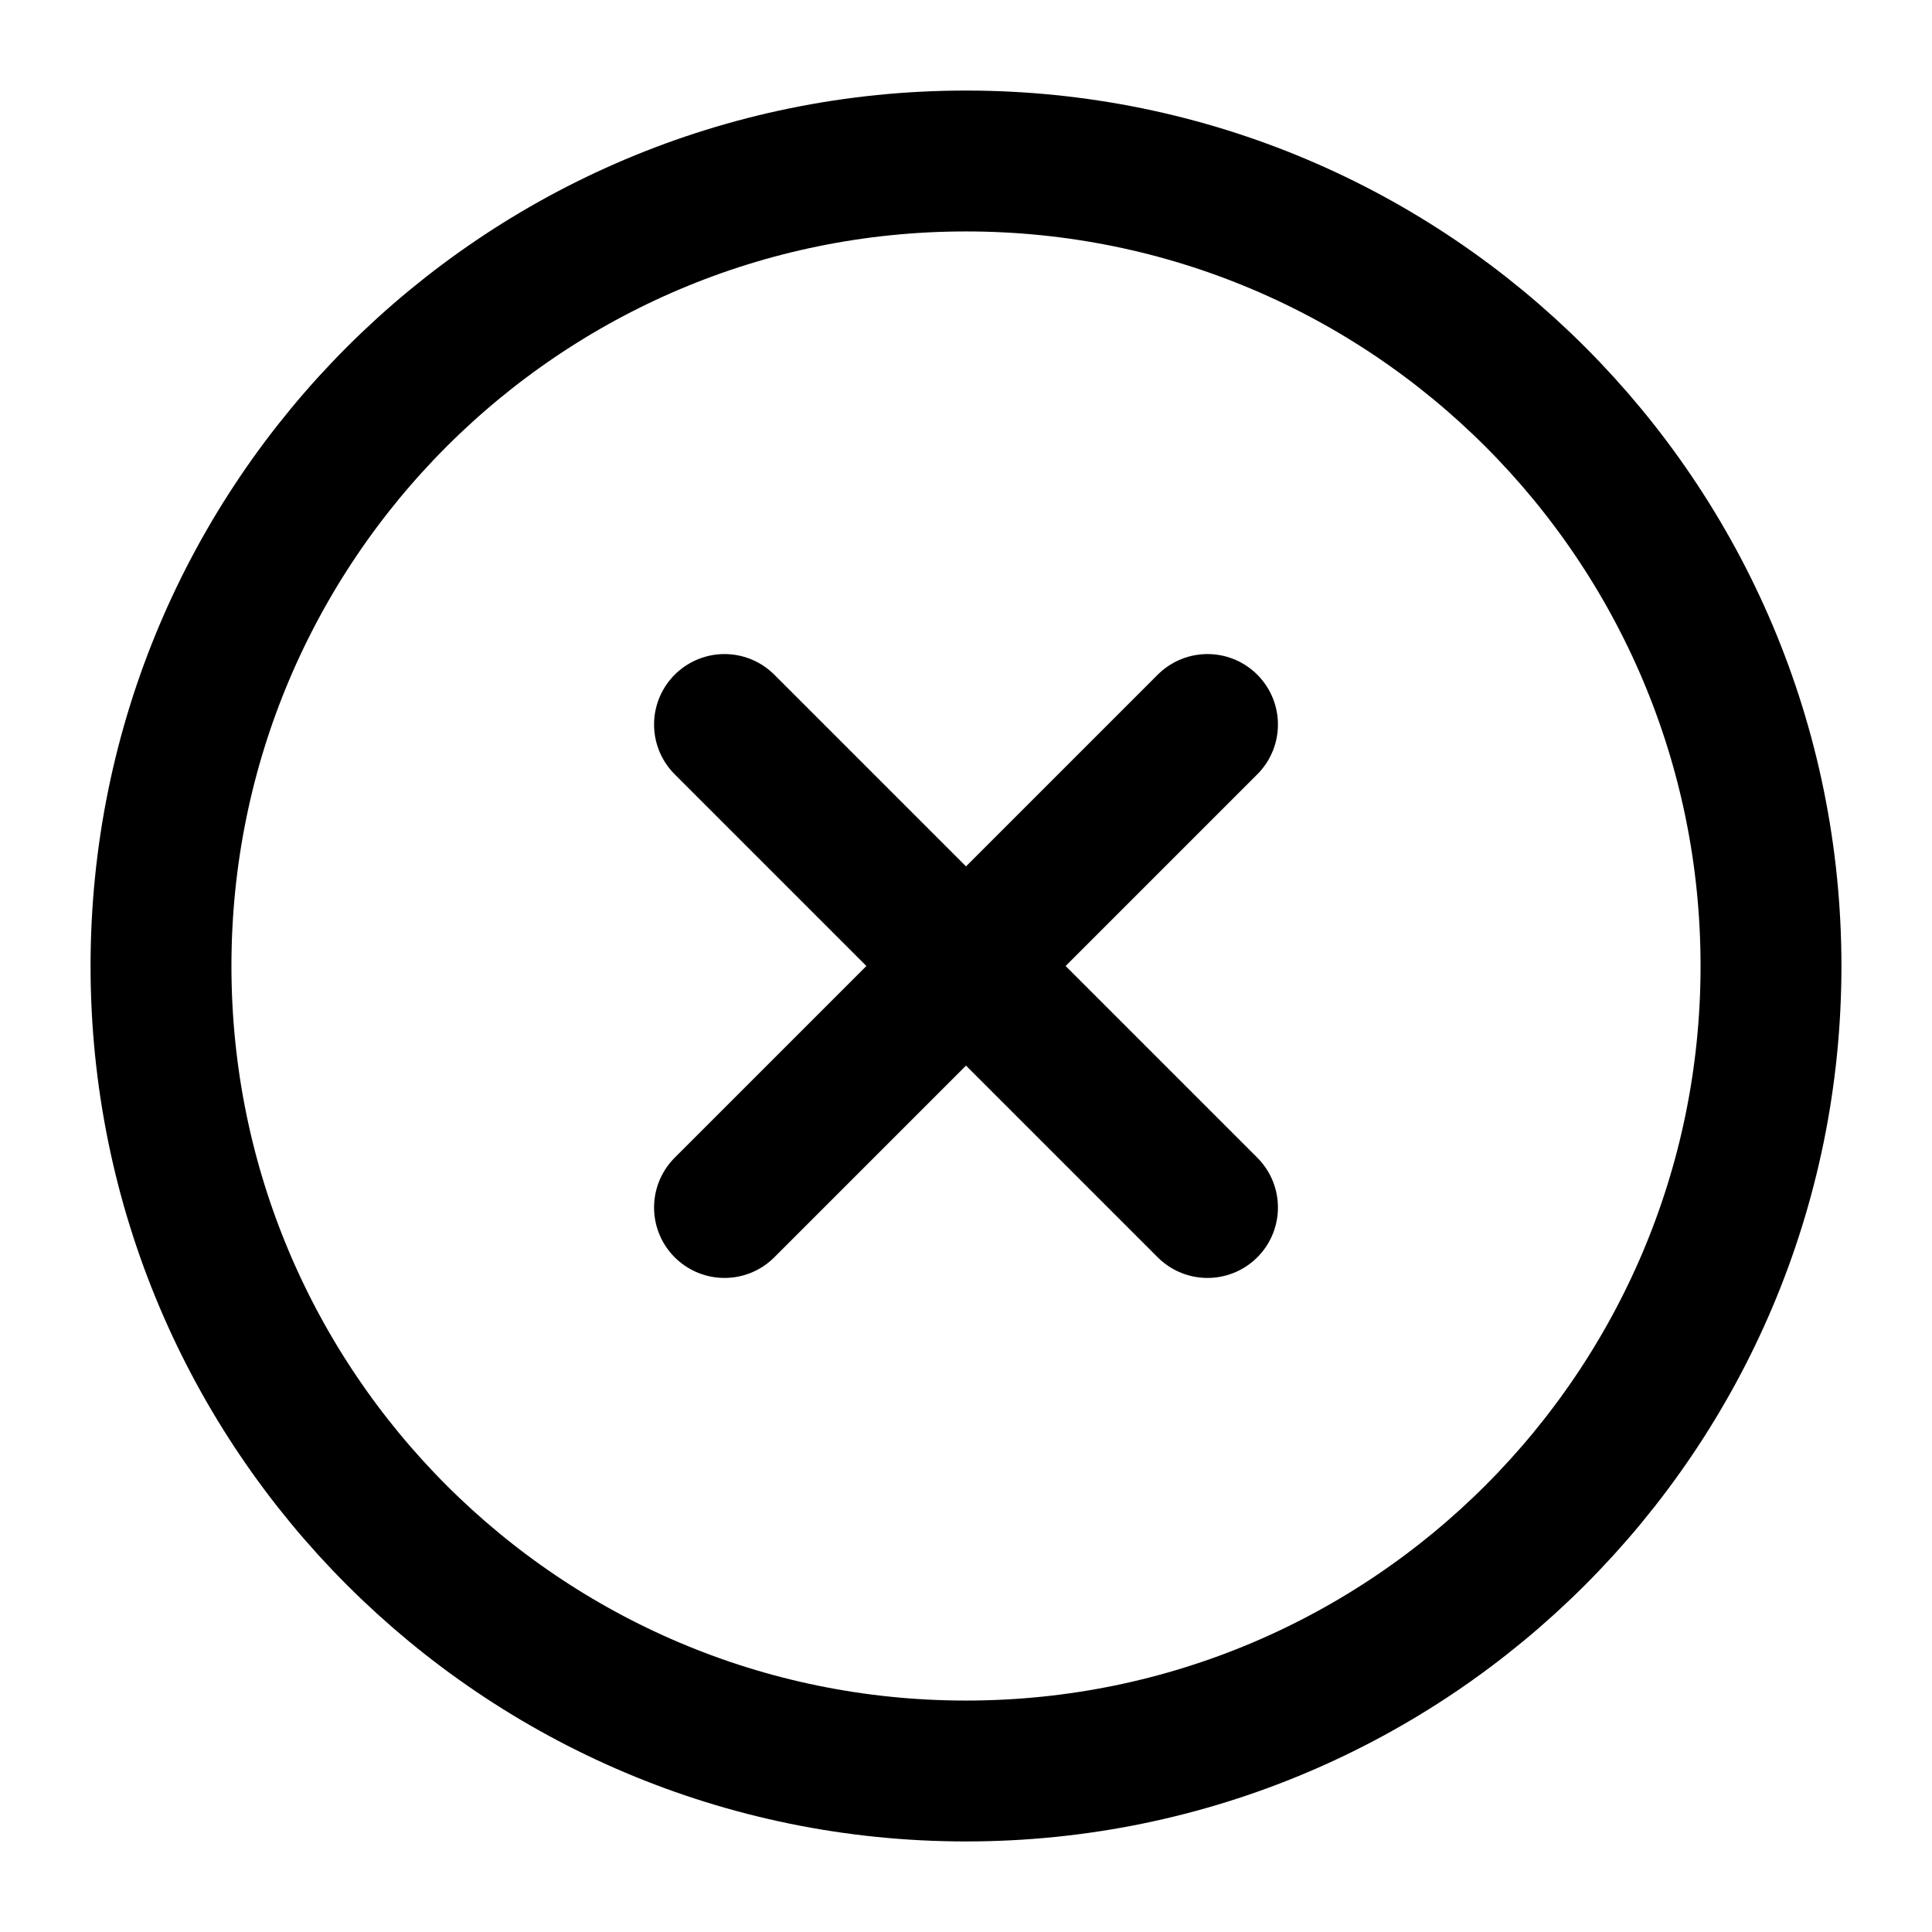
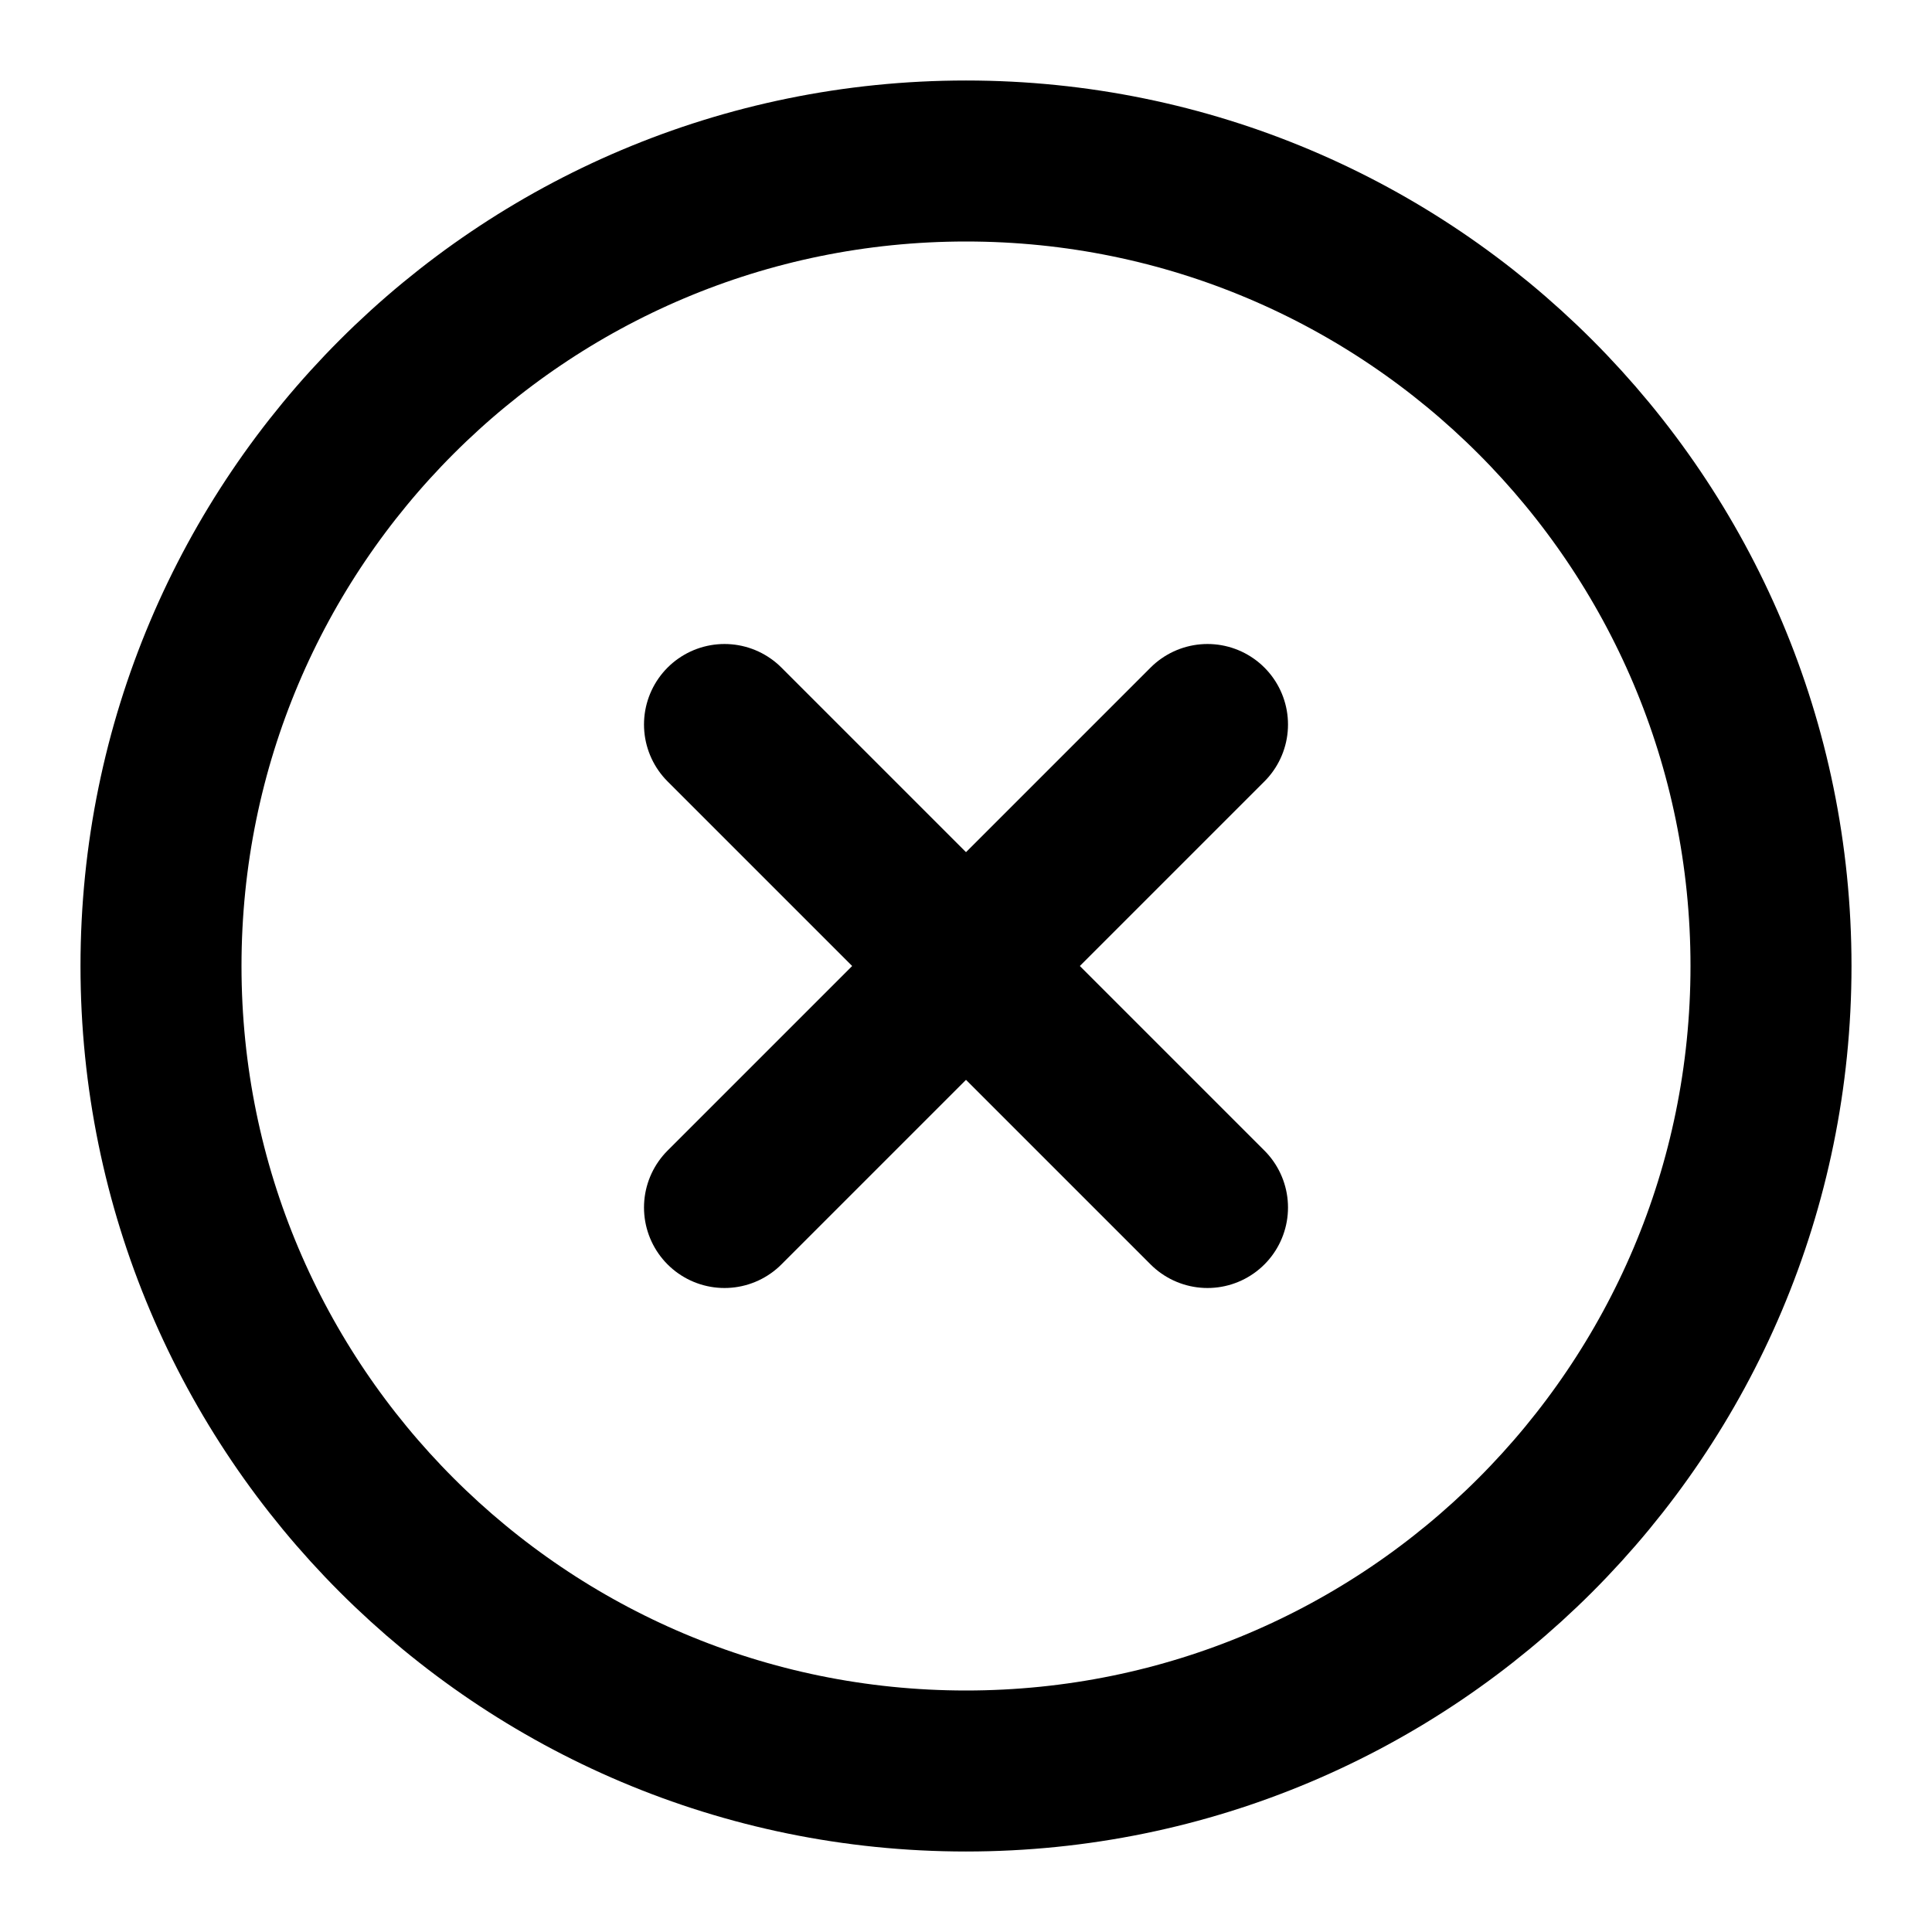
- <svg xmlns="http://www.w3.org/2000/svg" class="lucide lucide-circle-x" width="24" height="24" viewBox="0 0 24 24" fill="none" stroke="currentColor" stroke-width="1.75" stroke-linecap="round" stroke-linejoin="round">
+ <svg xmlns="http://www.w3.org/2000/svg" class="lucide lucide-circle-x" width="24" height="24" viewBox="0 0 24 24" fill="none" stroke="currentColor" stroke-width="2" stroke-linecap="round" stroke-linejoin="round">
  <circle cx="12" cy="12" r="10" />
  <path d="m15 9-6 6" />
  <path d="m9 9 6 6" />
</svg>
